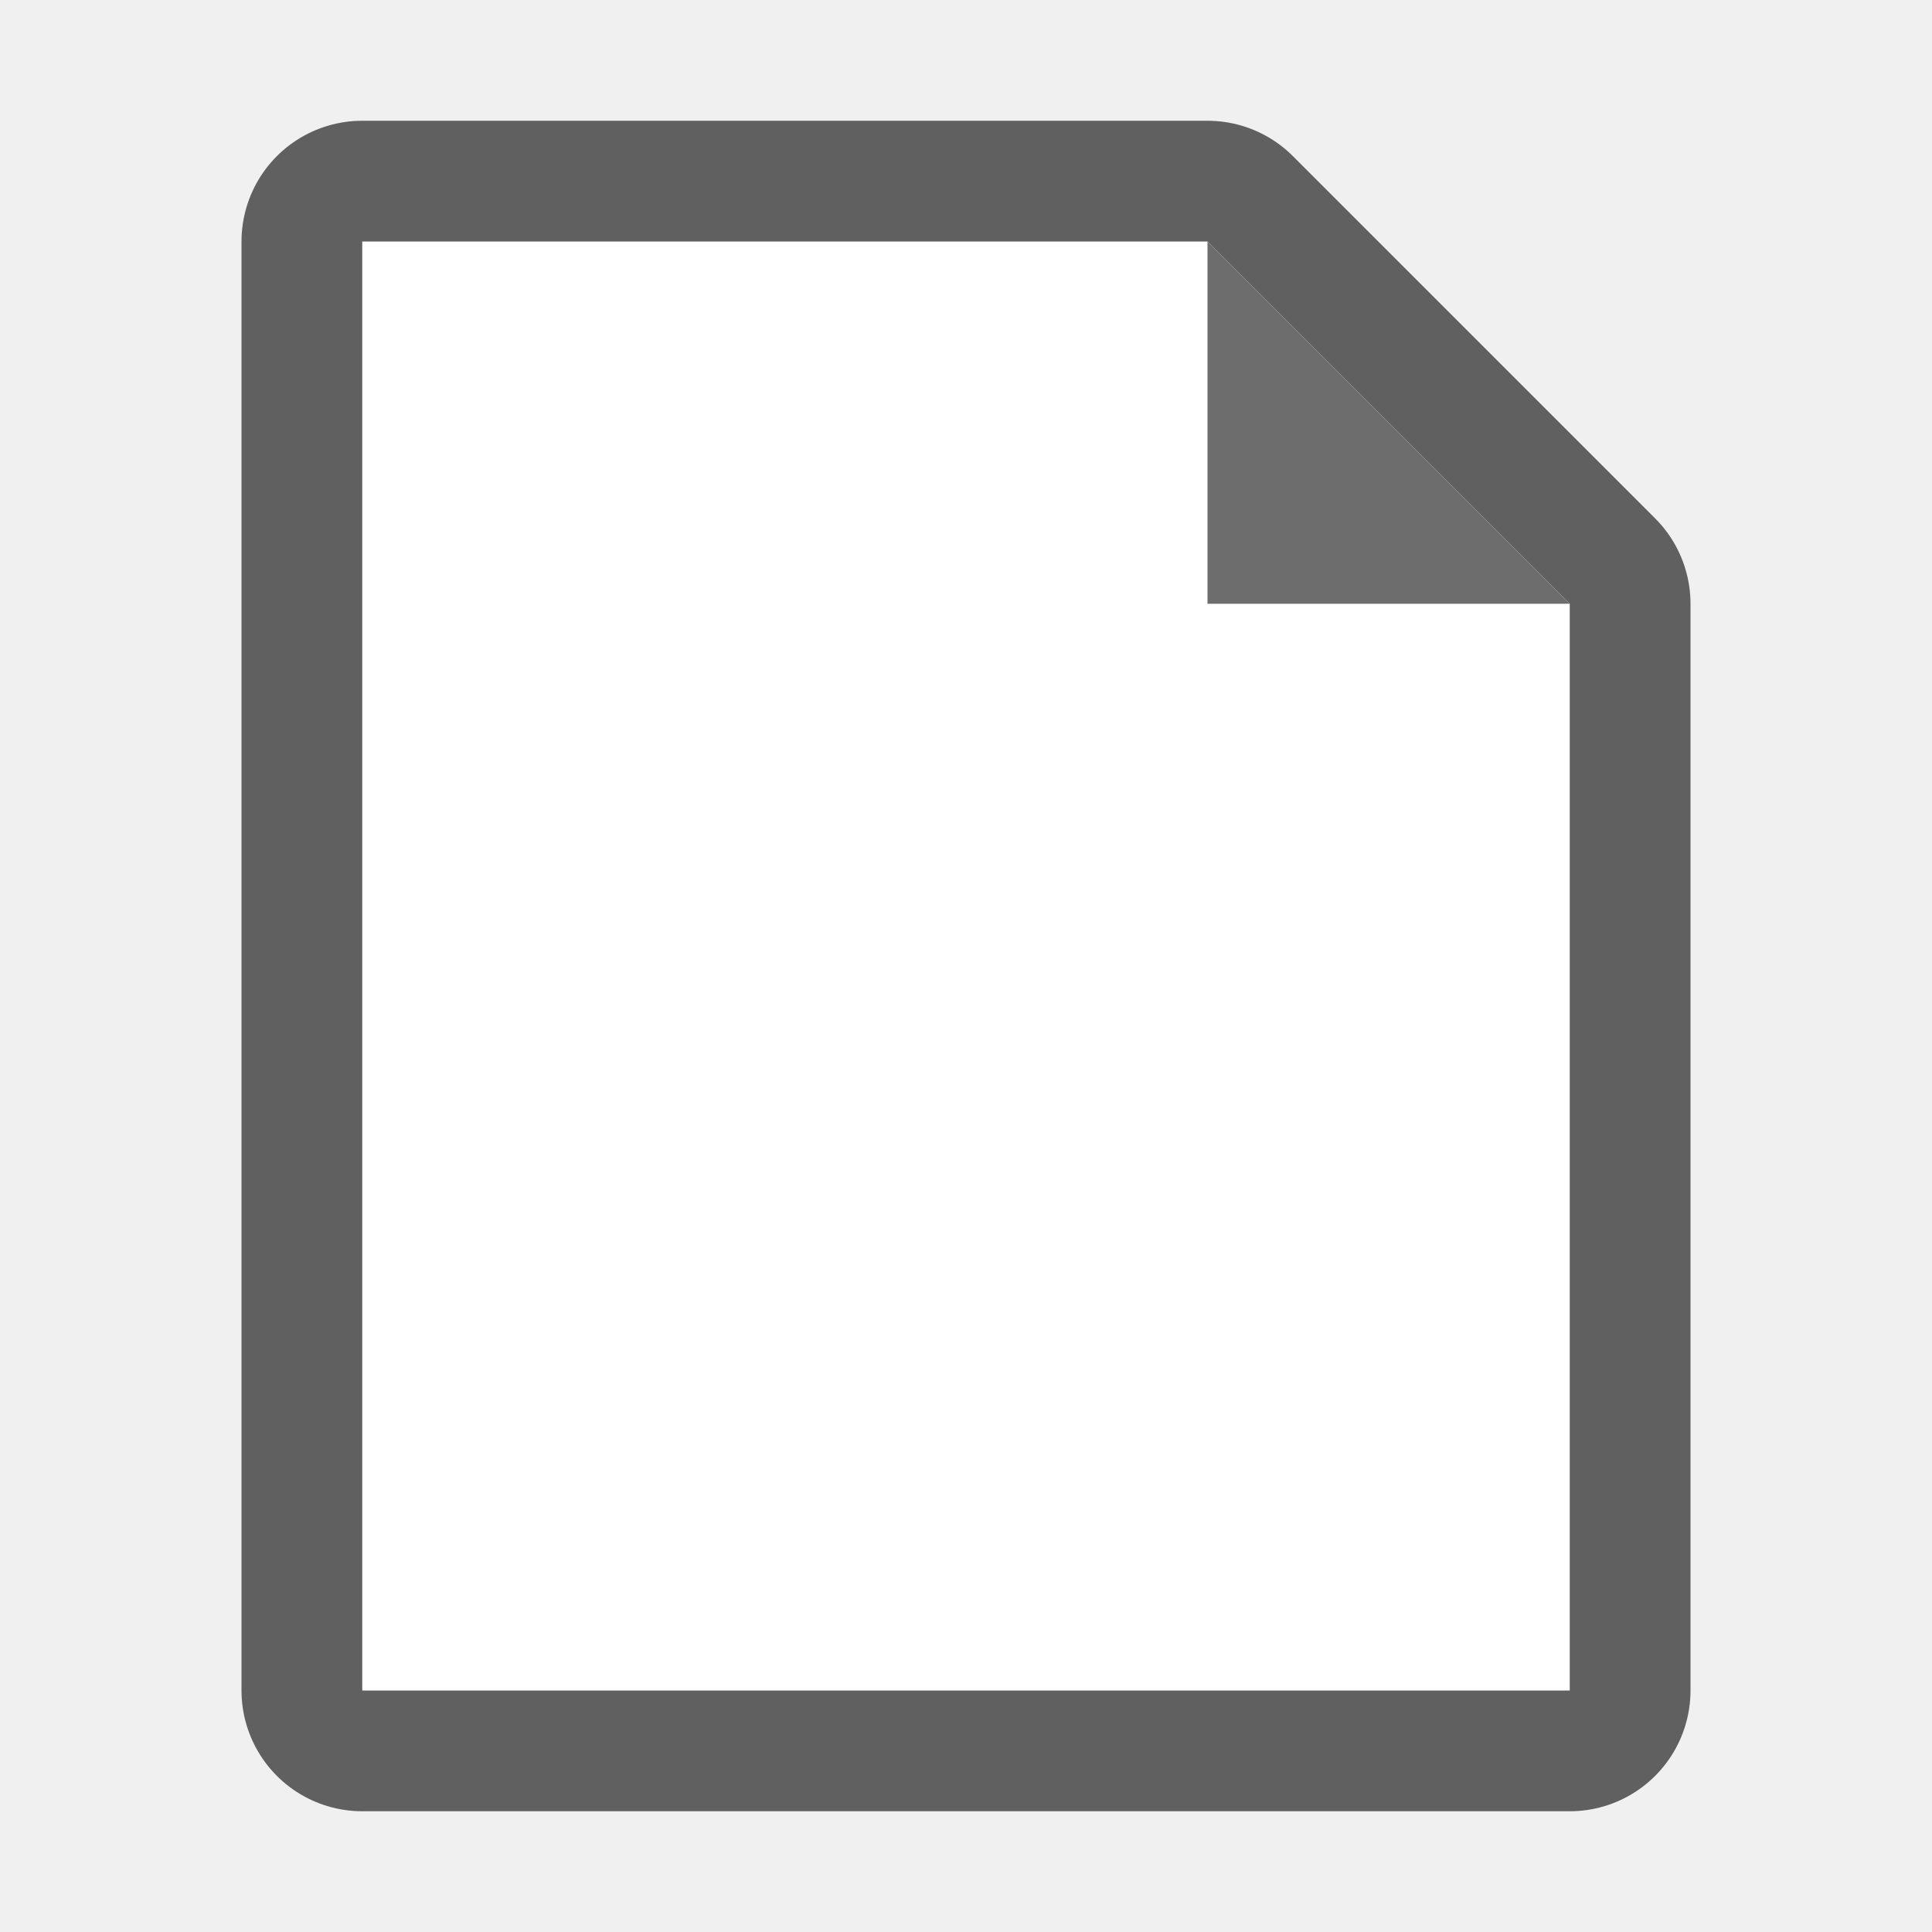
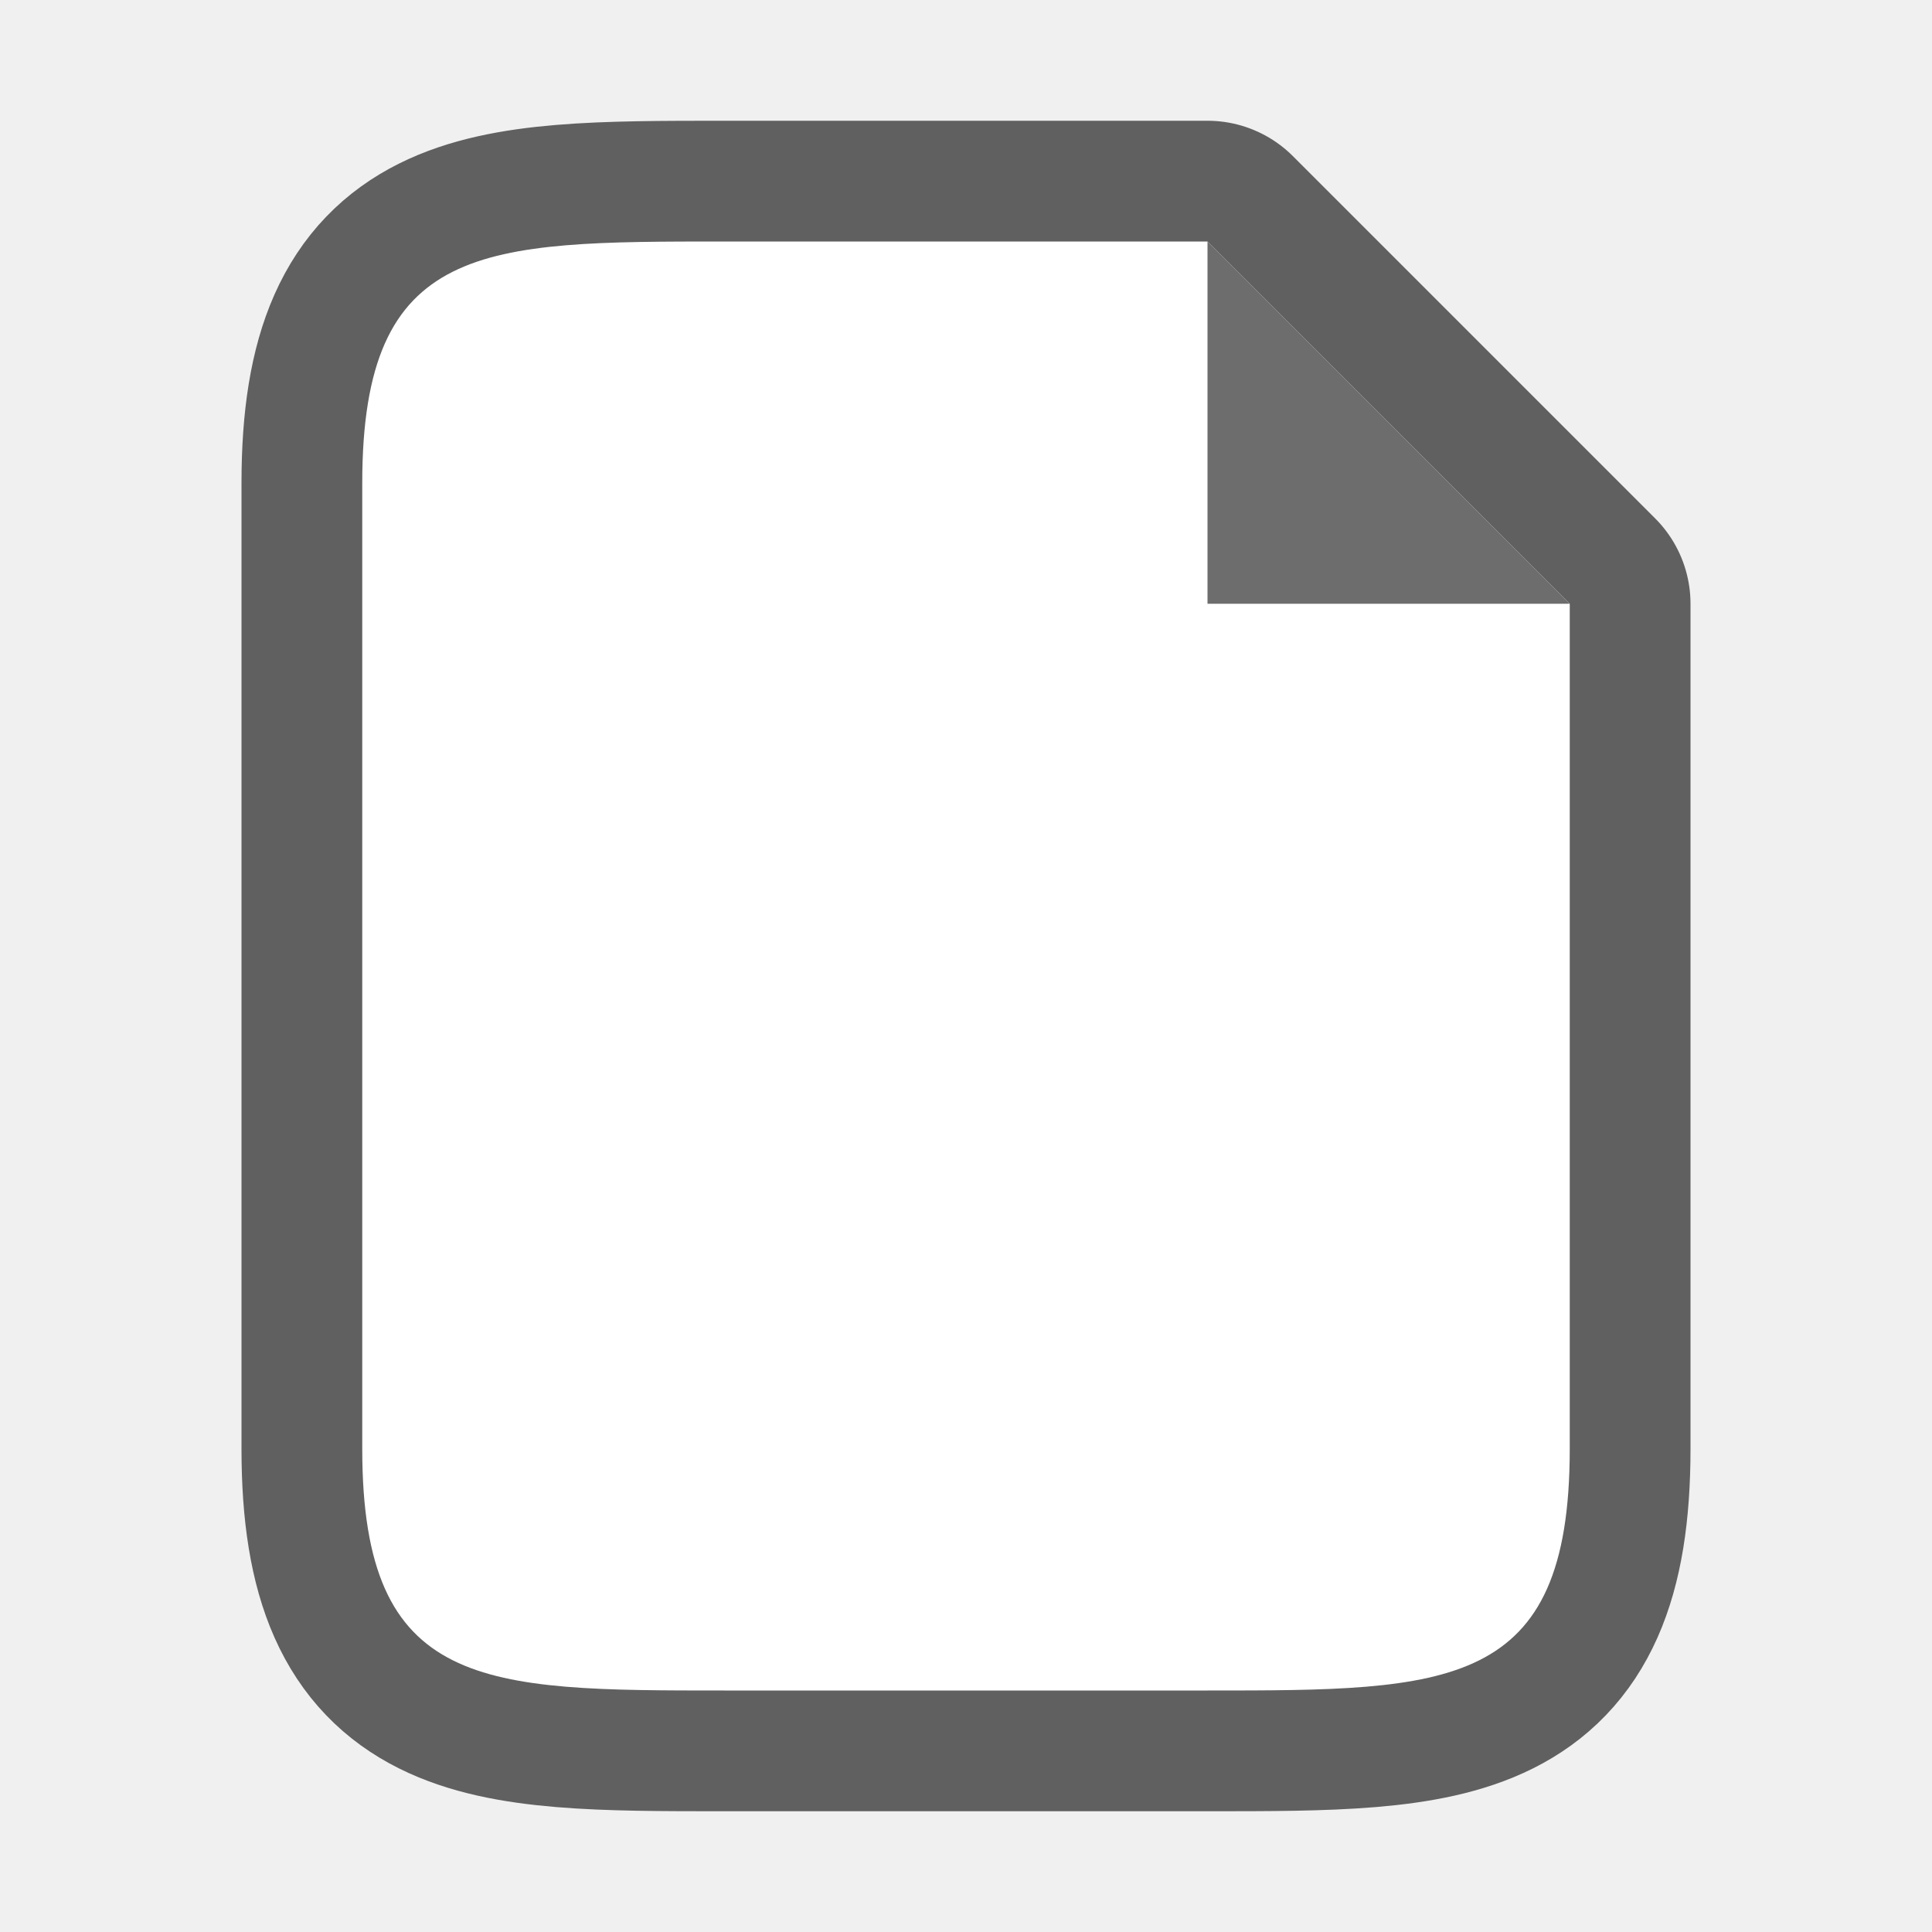
<svg xmlns="http://www.w3.org/2000/svg" viewBox="0 0 16 16" version="1.1" id="svg4">
  <defs id="defs8" />
-   <path style="opacity:0.6;fill:#000000;stroke:#000000;stroke-width:2;stroke-linejoin:round;stroke-miterlimit:4;stroke-dasharray:none" id="path822" d="M 3,14 V 2 H 10 L 13,5 v 9 z" />
-   <path d="M 3,14 V 2 H 10 L 13,5 v 9 z" id="path2" style="fill:#ffffff" />
+   <path style="opacity:0.6;fill:#000000;stroke:#000000;stroke-width:2;stroke-linejoin:round;stroke-miterlimit:4;stroke-dasharray:none" id="path815" d="M 3,12 V 4 c 0,-2 1,-2 3,-2 h 4 L 13,5 v 7 c 0,2 -1,2 -3,2 h -4 c -2,0 -3,0 -3,-2 z" />
+   <path d="M 3,12 V 4 c 0,-2 1,-2 3,-2 h 4 L 13,5 v 7 c 0,2 -1,2 -3,2 h -4 c -2,0 -3,0 -3,-2 z" id="path2" style="fill:#ffffff" />
  <path d="M 10,5 V 2 L 13,5 Z" id="path4" style="fill:#6d6d6d;fill-opacity:1" />
</svg>
